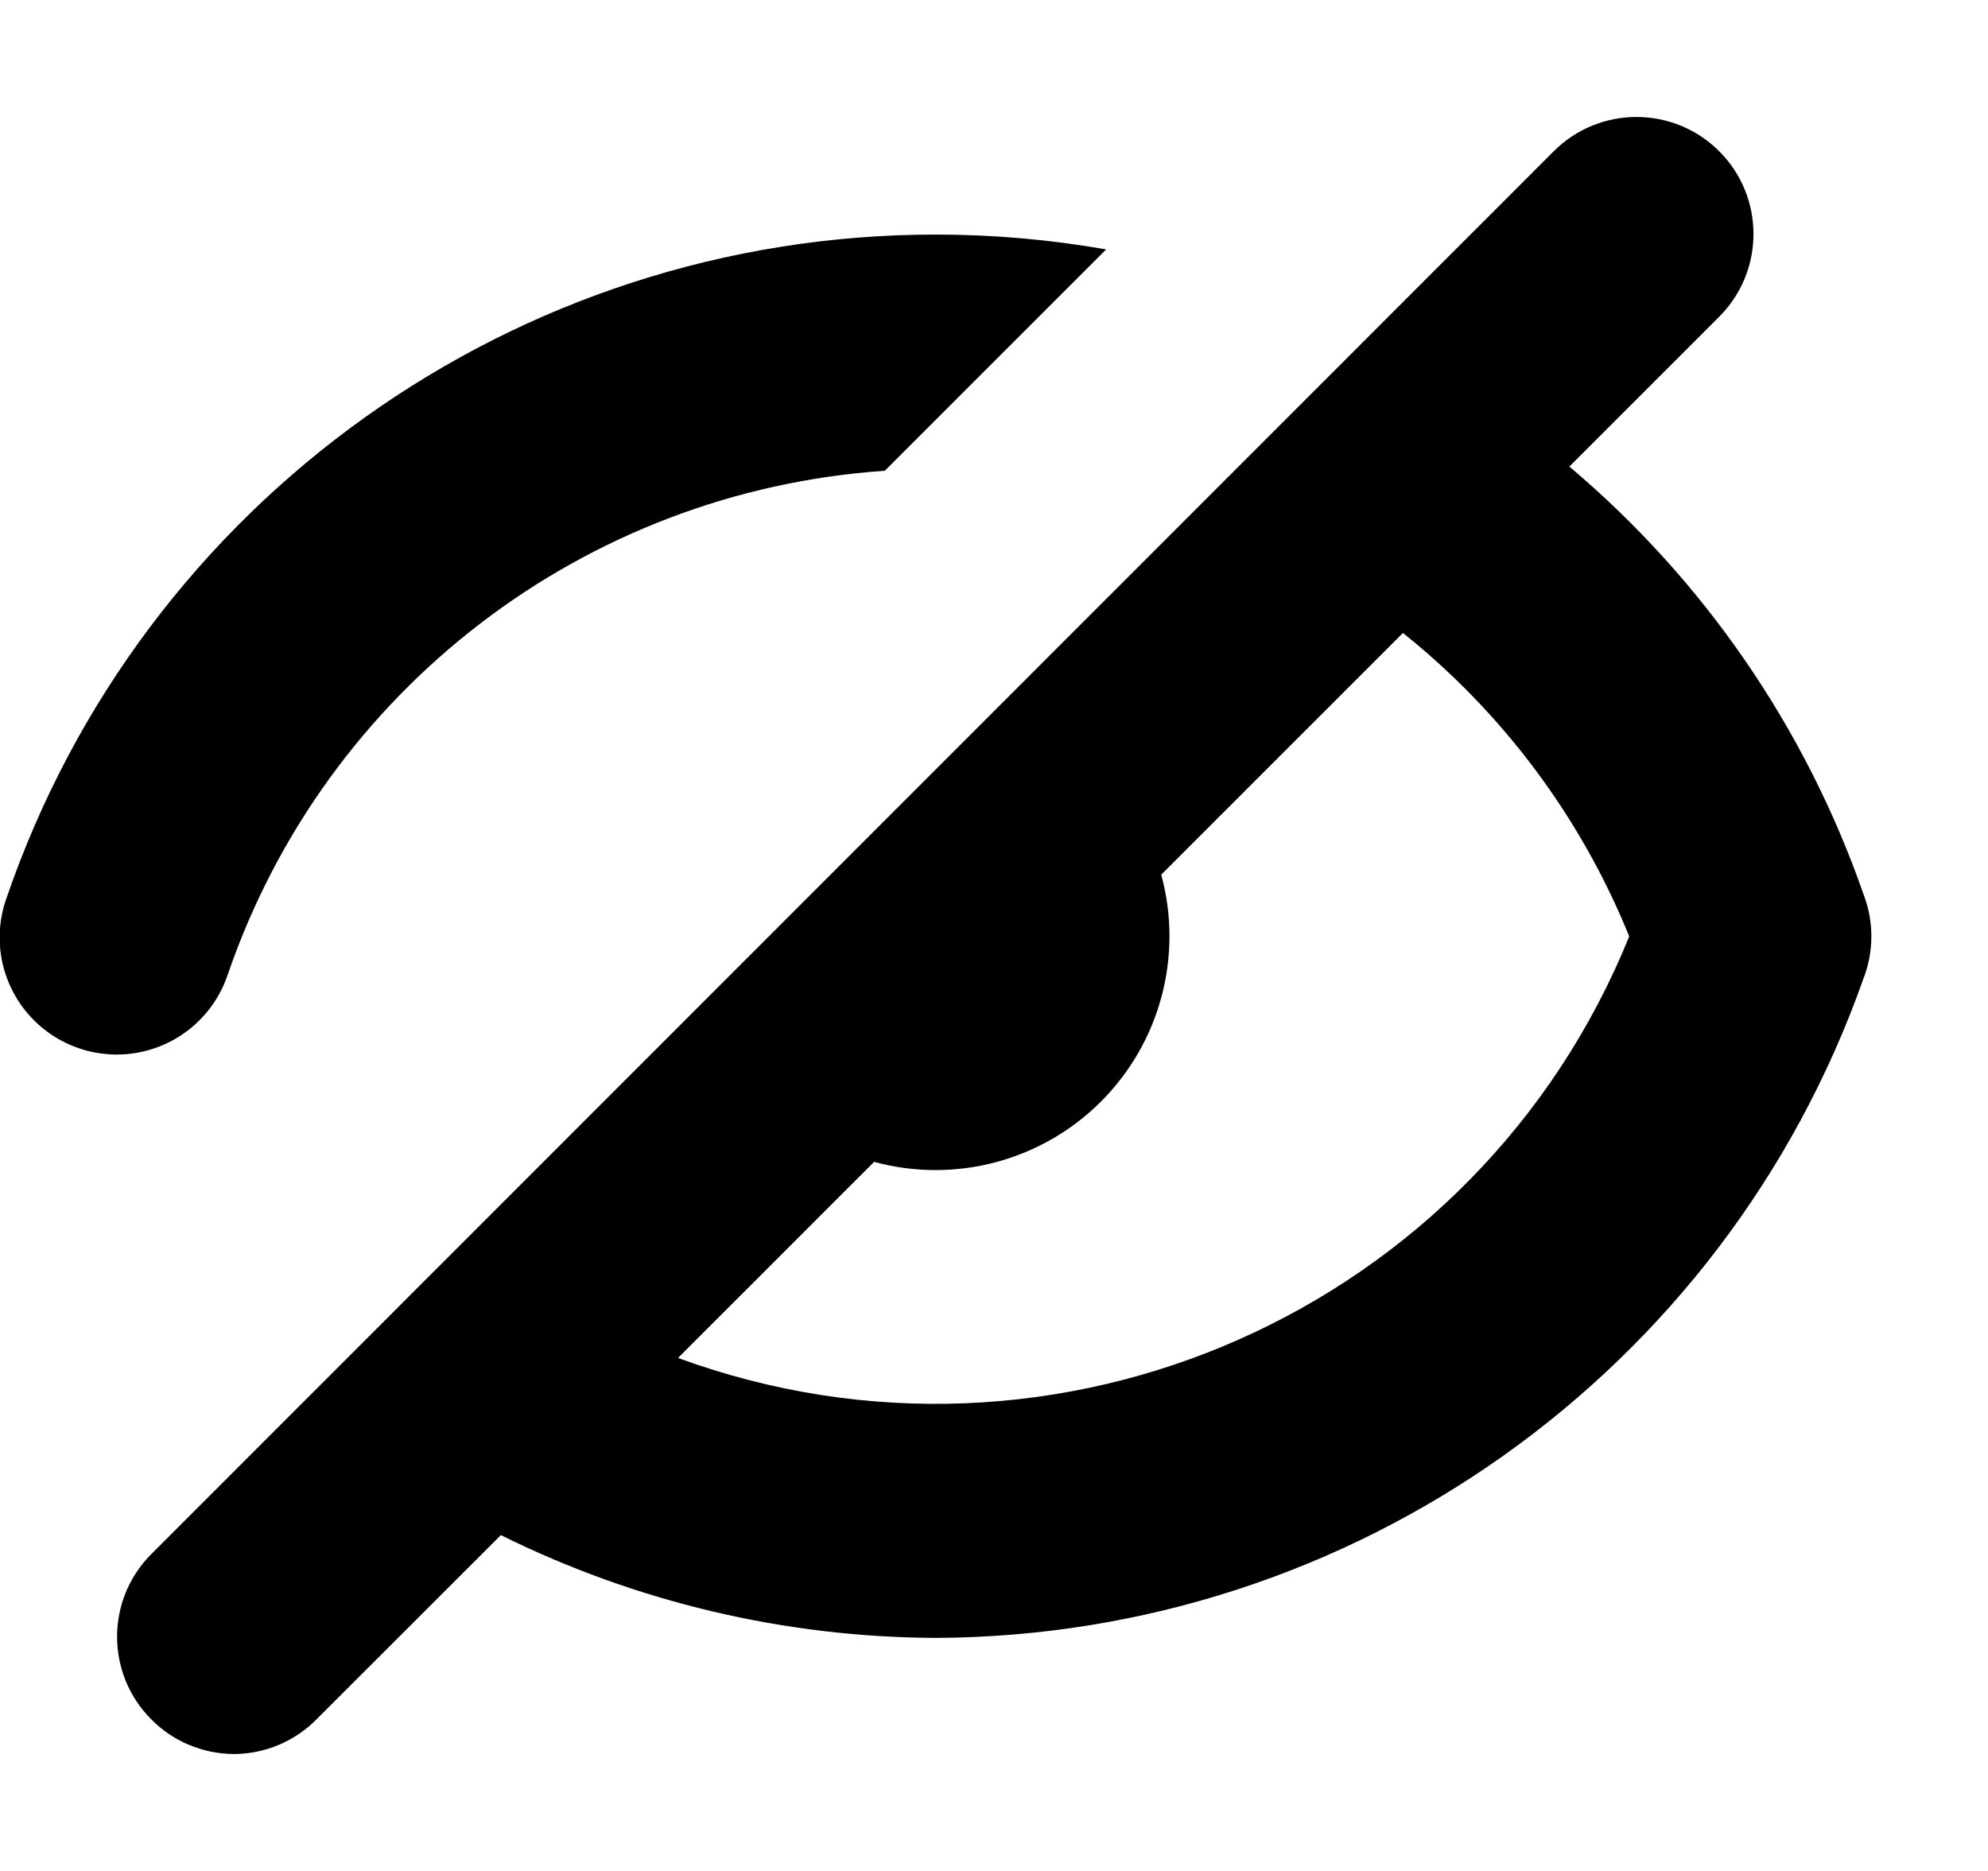
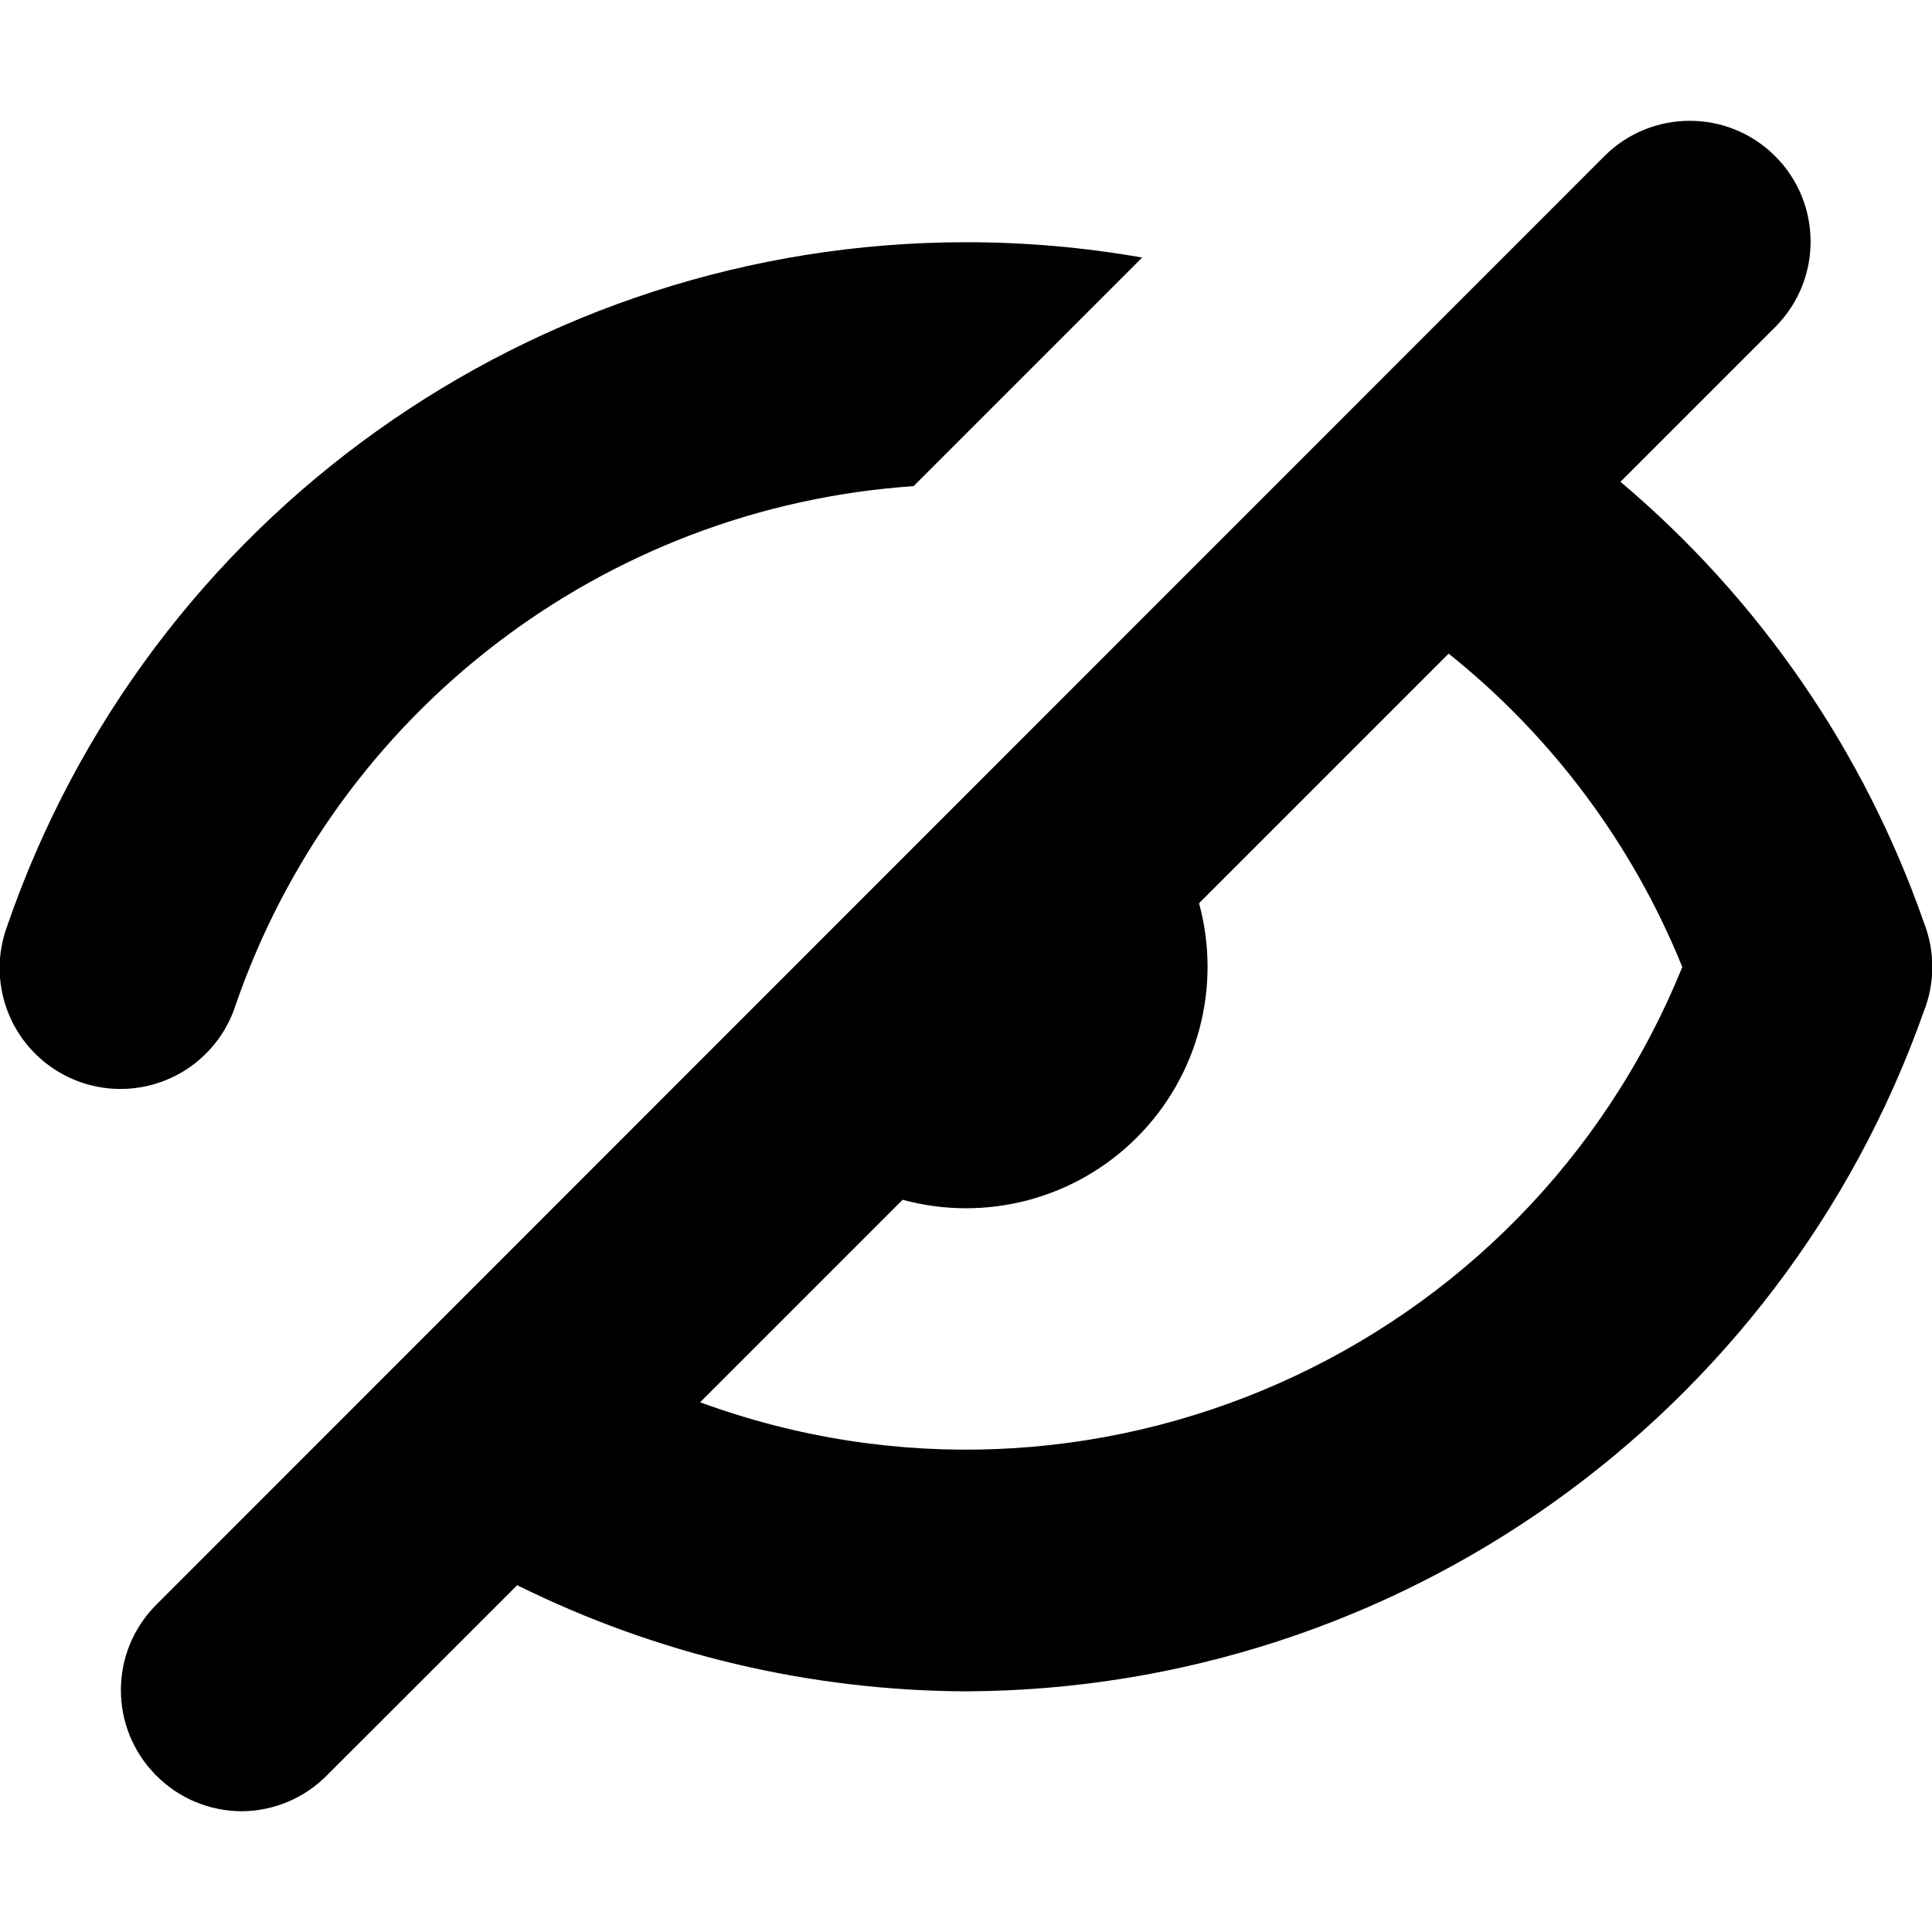
- <svg xmlns="http://www.w3.org/2000/svg" width="17" height="16" viewBox="0 0 17 16">
+ <svg xmlns="http://www.w3.org/2000/svg" width="16" height="16" viewBox="0 0 16 16">
  <path fill-rule="evenodd" clip-rule="evenodd" d="M1.615 14.921A.998.998 0 0 0 2 15a.998.998 0 0 0 .71-.3l1.573-1.572a8.45 8.45 0 0 0 3.723.879 8.45 8.45 0 0 0 7.927-5.633 1 1 0 0 0 .002-.728A8.4 8.4 0 0 0 13.42 3.99l1.284-1.284a1 1 0 1 0-1.42-1.41L1.292 13.292a1 1 0 0 0 0 1.41 1 1 0 0 0 .324.22Zm10.382-9.508L9.93 7.48a2 2 0 0 1-2.455 2.456l-1.677 1.677a6.4 6.4 0 0 0 8.134-3.605 6.4 6.4 0 0 0-1.935-2.595ZM8.001 2.006a8.4 8.4 0 0 1 1.458.127L7.566 4.026a6.4 6.4 0 0 0-5.62 4.313 1.001 1.001 0 1 1-1.89-.66 8.4 8.4 0 0 1 7.945-5.673Z" />
</svg>
